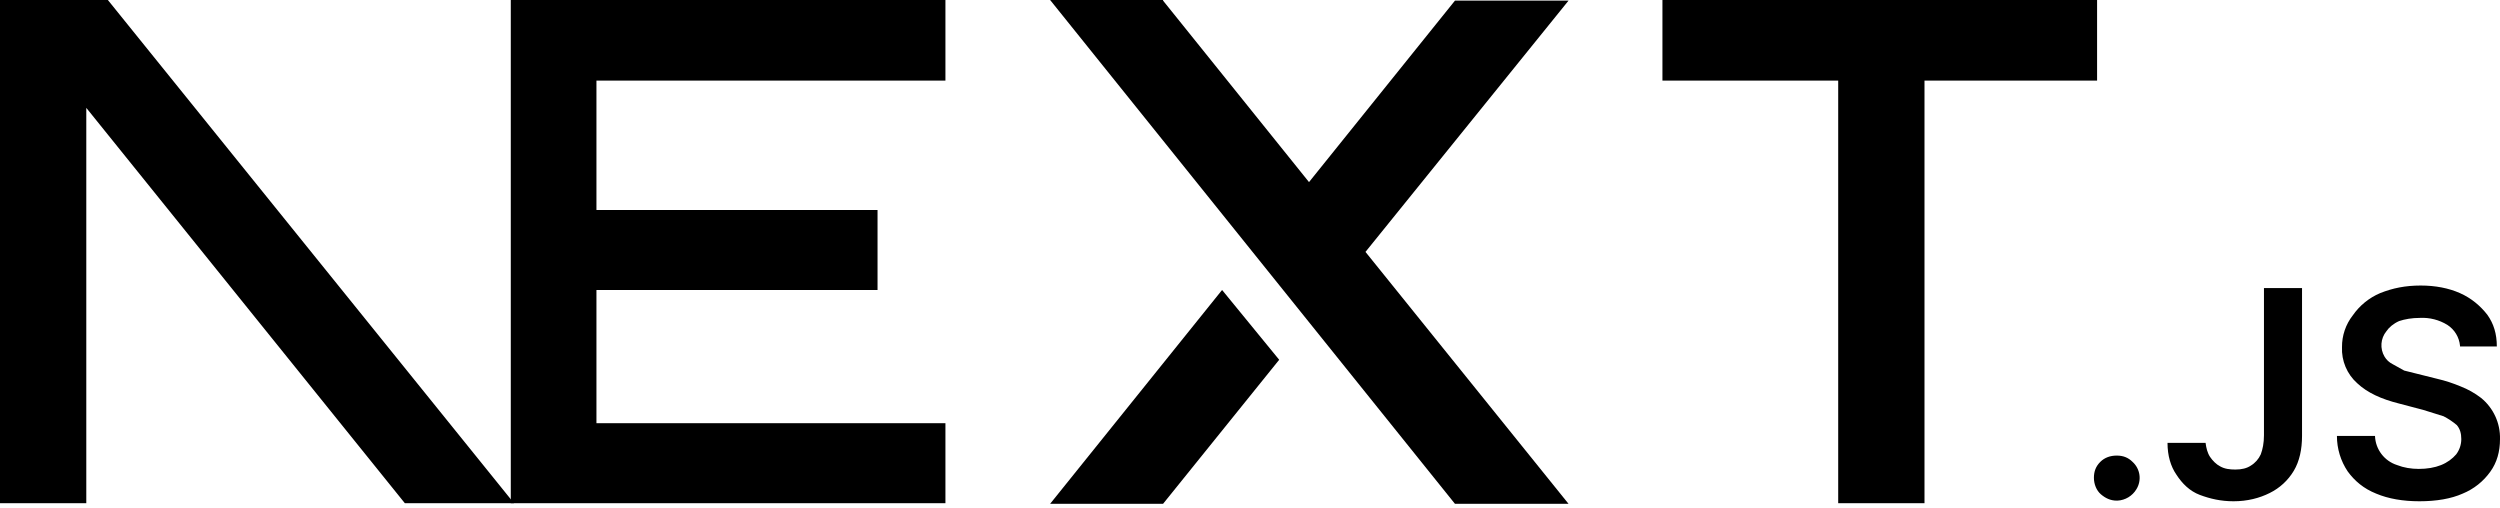
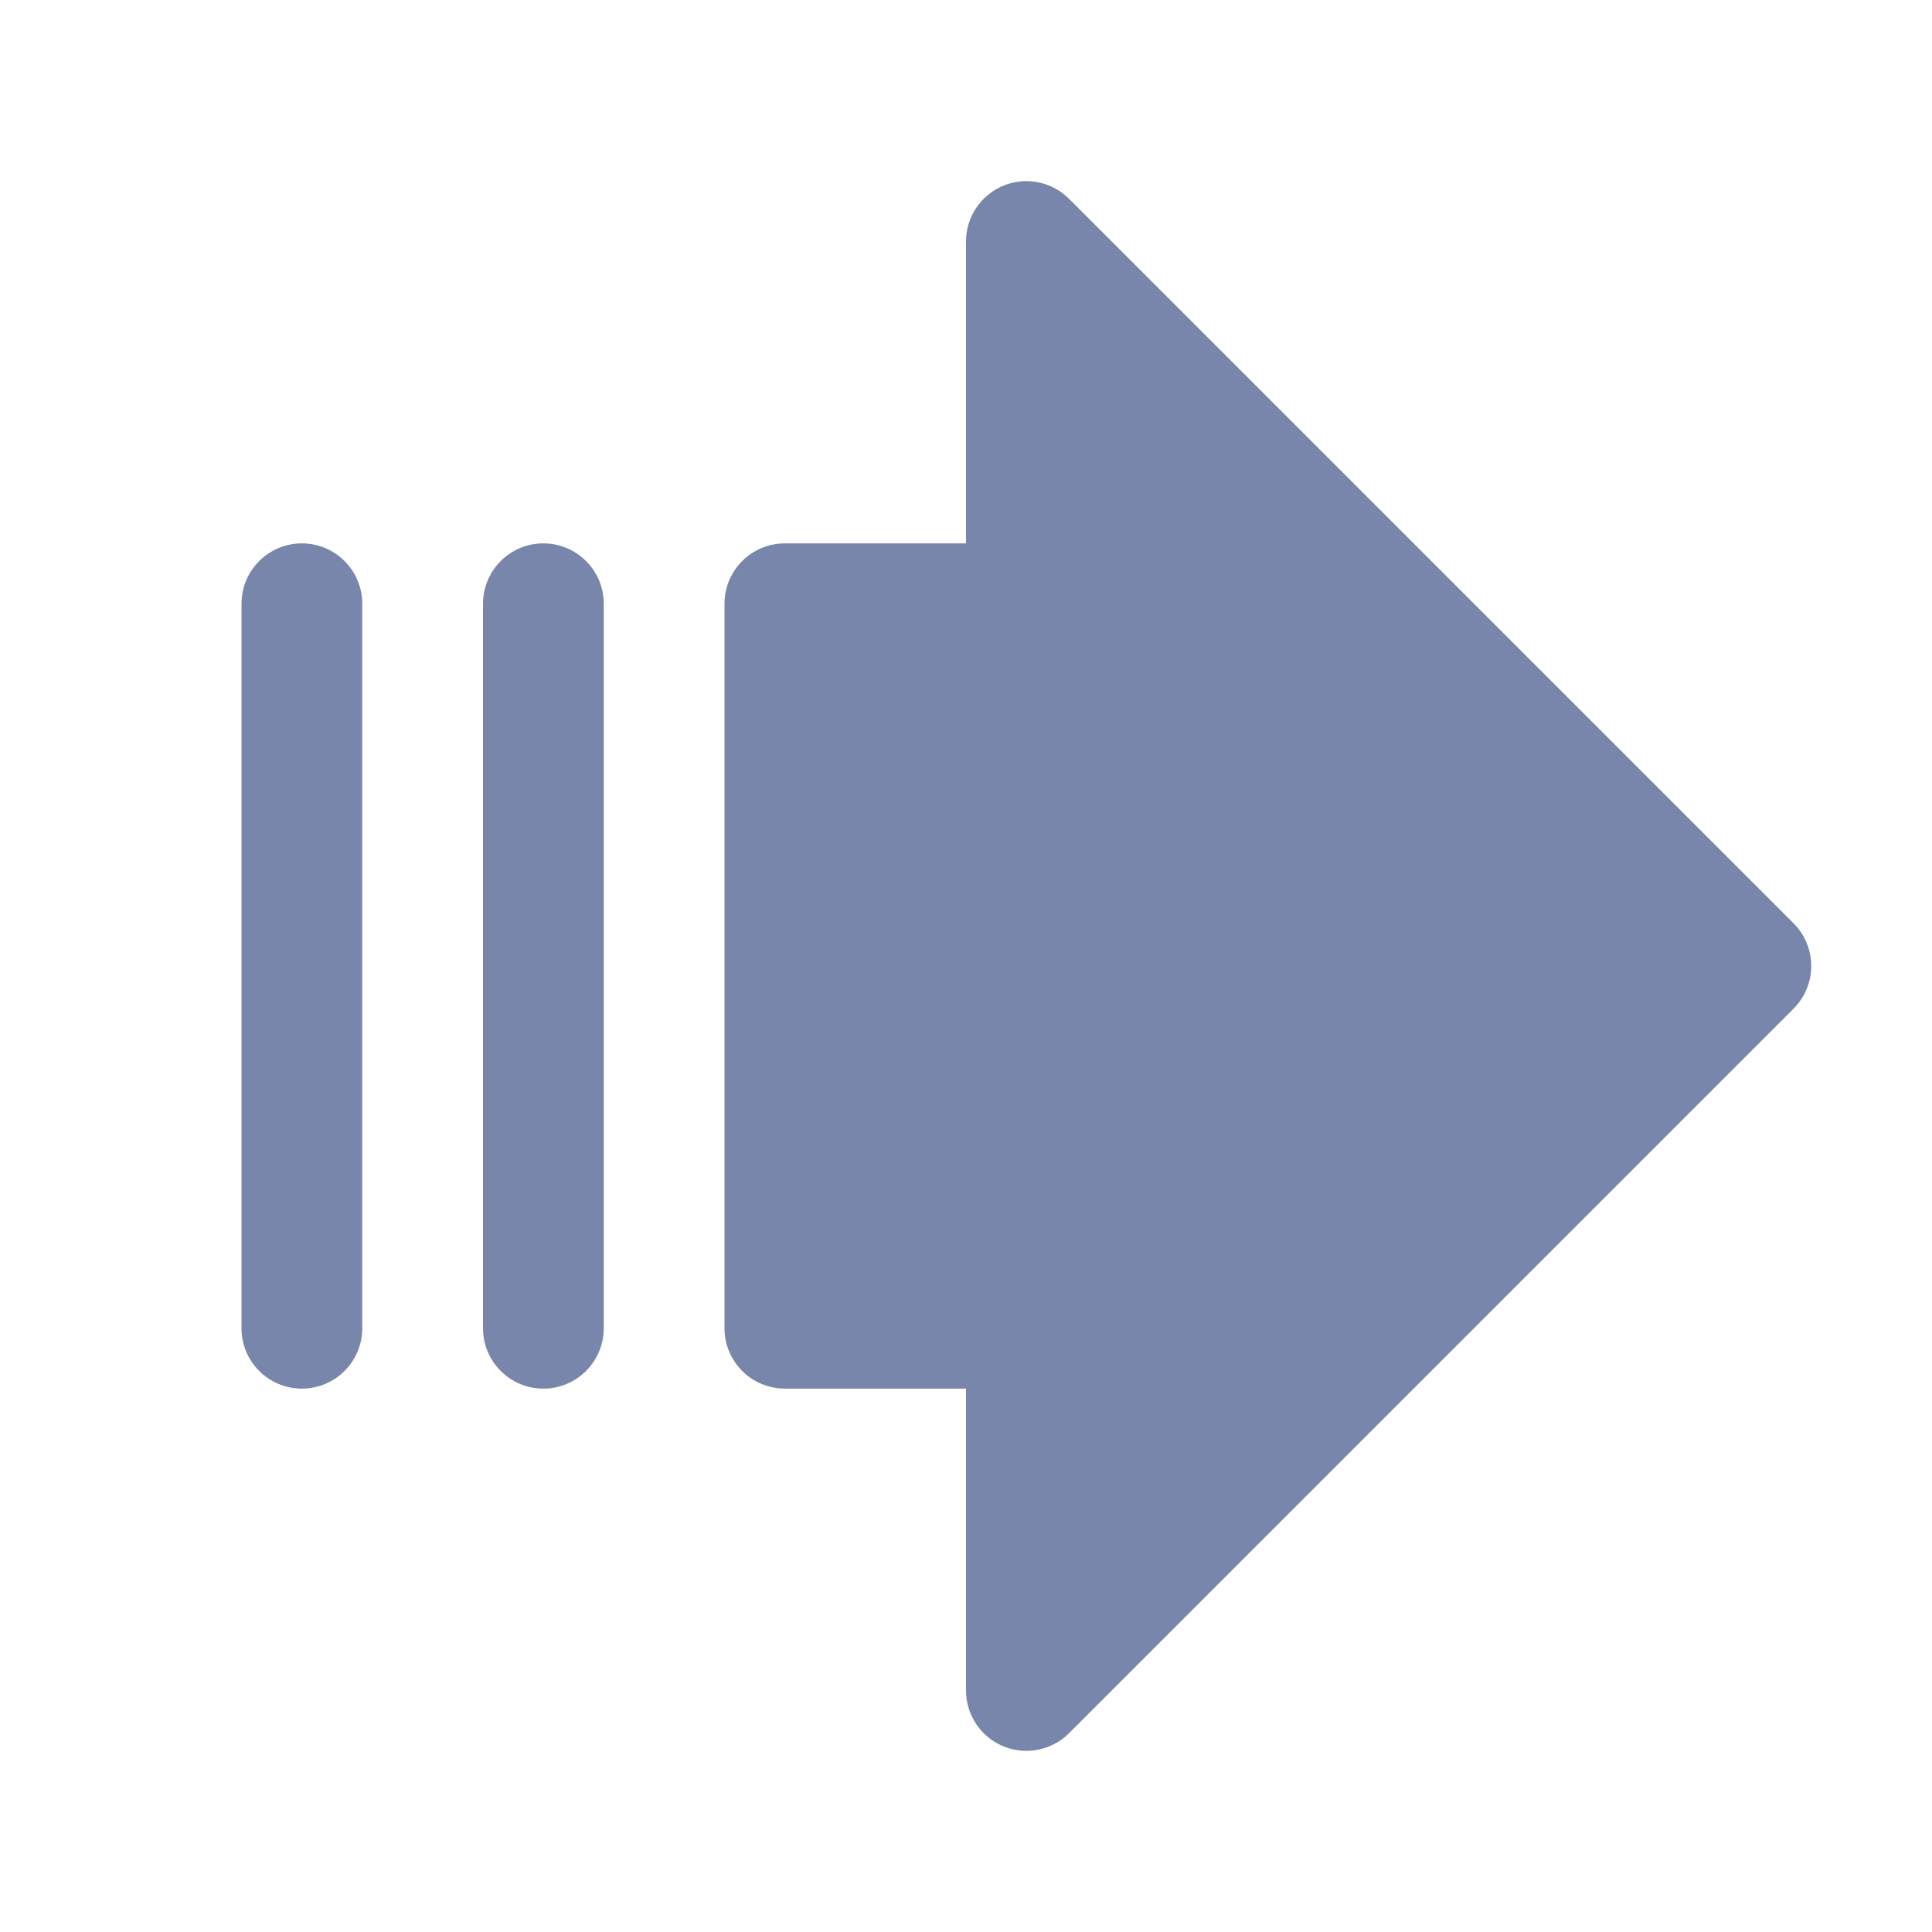
- <svg xmlns="http://www.w3.org/2000/svg" fill="none" viewBox="0 0 394 80">
-   <path fill="#000" d="M262 0h68.5v12.7h-27.2v66.6h-13.6V12.7H262V0ZM149 0v12.7H94v20.4h44.3v12.6H94v21h55v12.6H80.5V0h68.7zm34.3 0h-17.8l63.8 79.4h17.9l-32-39.7 32-39.6h-17.9l-23 28.6-23-28.6zm18.3 56.7-9-11-27.1 33.7h17.8l18.3-22.7z" />
-   <path fill="#000" d="M81 79.3 17 0H0v79.3h13.6V17l50.2 62.3H81Zm252.6-.4c-1 0-1.8-.4-2.5-1s-1.1-1.6-1.1-2.6.3-1.8 1-2.5 1.6-1 2.6-1 1.8.3 2.5 1a3.4 3.4 0 0 1 .6 4.3 3.7 3.7 0 0 1-3 1.8zm23.2-33.5h6v23.3c0 2.1-.4 4-1.3 5.5a9.1 9.1 0 0 1-3.8 3.5c-1.6.8-3.5 1.3-5.7 1.3-2 0-3.7-.4-5.3-1s-2.8-1.8-3.7-3.2c-.9-1.3-1.4-3-1.4-5h6c.1.8.3 1.6.7 2.2s1 1.2 1.6 1.5c.7.4 1.5.5 2.4.5 1 0 1.8-.2 2.4-.6a4 4 0 0 0 1.6-1.8c.3-.8.5-1.8.5-3V45.5zm30.9 9.1a4.4 4.4 0 0 0-2-3.3 7.5 7.5 0 0 0-4.3-1.1c-1.3 0-2.4.2-3.3.5-.9.4-1.6 1-2 1.6a3.5 3.5 0 0 0-.3 4c.3.5.7.9 1.3 1.2l1.8 1 2 .5 3.2.8c1.3.3 2.5.7 3.7 1.2a13 13 0 0 1 3.2 1.8 8.1 8.1 0 0 1 3 6.5c0 2-.5 3.7-1.5 5.1a10 10 0 0 1-4.4 3.5c-1.8.8-4.1 1.2-6.8 1.2-2.6 0-4.9-.4-6.8-1.2-2-.8-3.4-2-4.5-3.5a10 10 0 0 1-1.7-5.6h6a5 5 0 0 0 3.5 4.6c1 .4 2.2.6 3.4.6 1.3 0 2.5-.2 3.5-.6 1-.4 1.8-1 2.4-1.7a4 4 0 0 0 .8-2.4c0-.9-.2-1.6-.7-2.2a11 11 0 0 0-2.1-1.4l-3.2-1-3.8-1c-2.8-.7-5-1.7-6.6-3.2a7.2 7.2 0 0 1-2.4-5.7 8 8 0 0 1 1.7-5 10 10 0 0 1 4.3-3.5c2-.8 4-1.2 6.4-1.2 2.3 0 4.4.4 6.2 1.2 1.8.8 3.2 2 4.3 3.4 1 1.4 1.5 3 1.5 5h-5.8z" />
+ <svg xmlns="http://www.w3.org/2000/svg" viewBox="0 0 256 256" id="ArrowFatLinesRight">
+   <rect width="256" height="256" fill="none" />
+   <path d="M132.938,231.391A8,8,0,0,1,128,224V184H104a8,8,0,0,1-8-8V80a8,8,0,0,1,8-8h24V32a8,8,0,0,1,13.657-5.657l96,96a8.002,8.002,0,0,1,0,11.313l-96,96A8.001,8.001,0,0,1,132.938,231.391ZM48,176V80a8,8,0,0,0-16,0v96a8,8,0,0,0,16,0Zm32,0V80a8,8,0,0,0-16,0v96a8,8,0,0,0,16,0Z" fill="#7986ac" class="color000000 svgShape" />
</svg>
